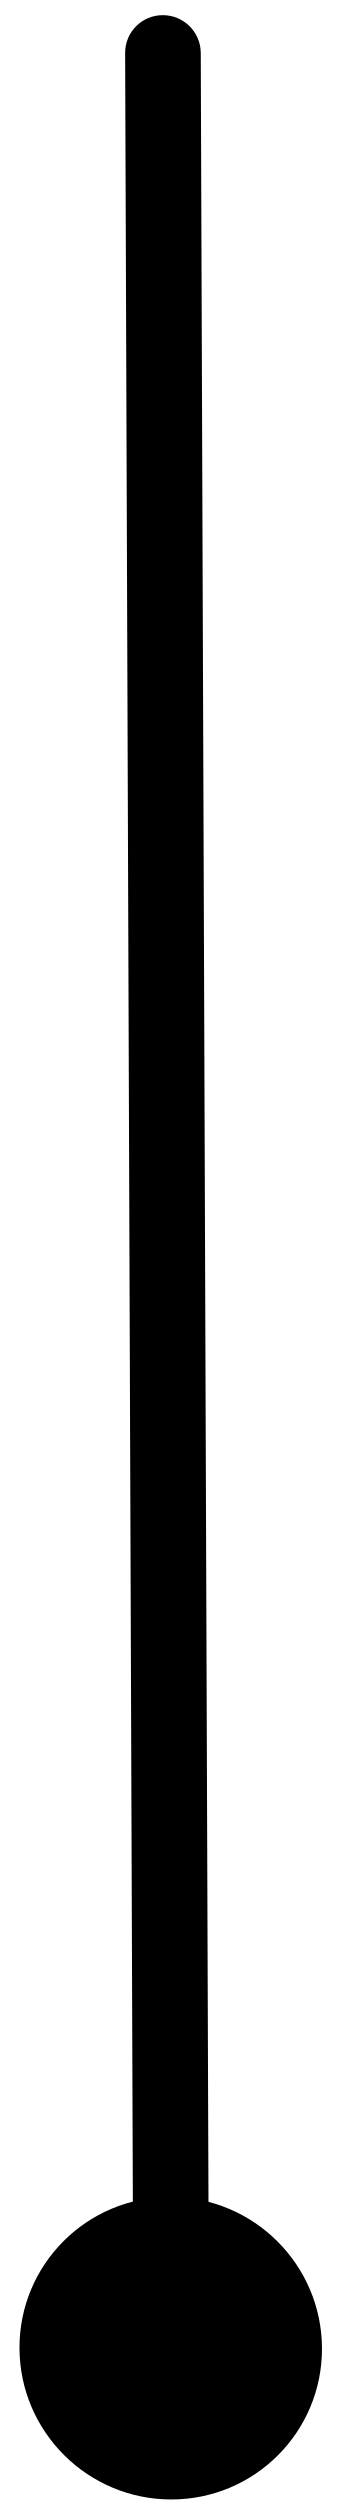
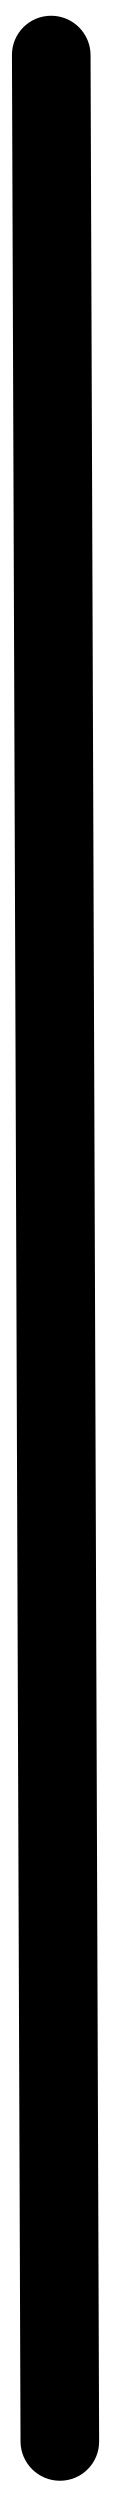
- <svg xmlns="http://www.w3.org/2000/svg" width="18" height="132" viewBox="0 0 18 132" fill="none">
-   <ellipse cx="7.986" cy="7.986" rx="7.986" ry="7.986" transform="matrix(1 -7.0755e-09 0.00359053 0.999994 1 116)" fill="black" />
-   <rect width="3.993" height="125.223" rx="1.996" transform="matrix(1 -7.0755e-09 0.00359053 0.999994 6.60001 0.799988)" fill="black" />
+ <svg xmlns="http://www.w3.org/2000/svg" width="6" height="127" viewBox="0 0 6 127" fill="none">
+   <rect width="3.993" height="125.223" rx="1.996" transform="matrix(1 -7.0755e-09 0.00359053 0.999994 0.600006 0.799988)" fill="black" />
</svg>
